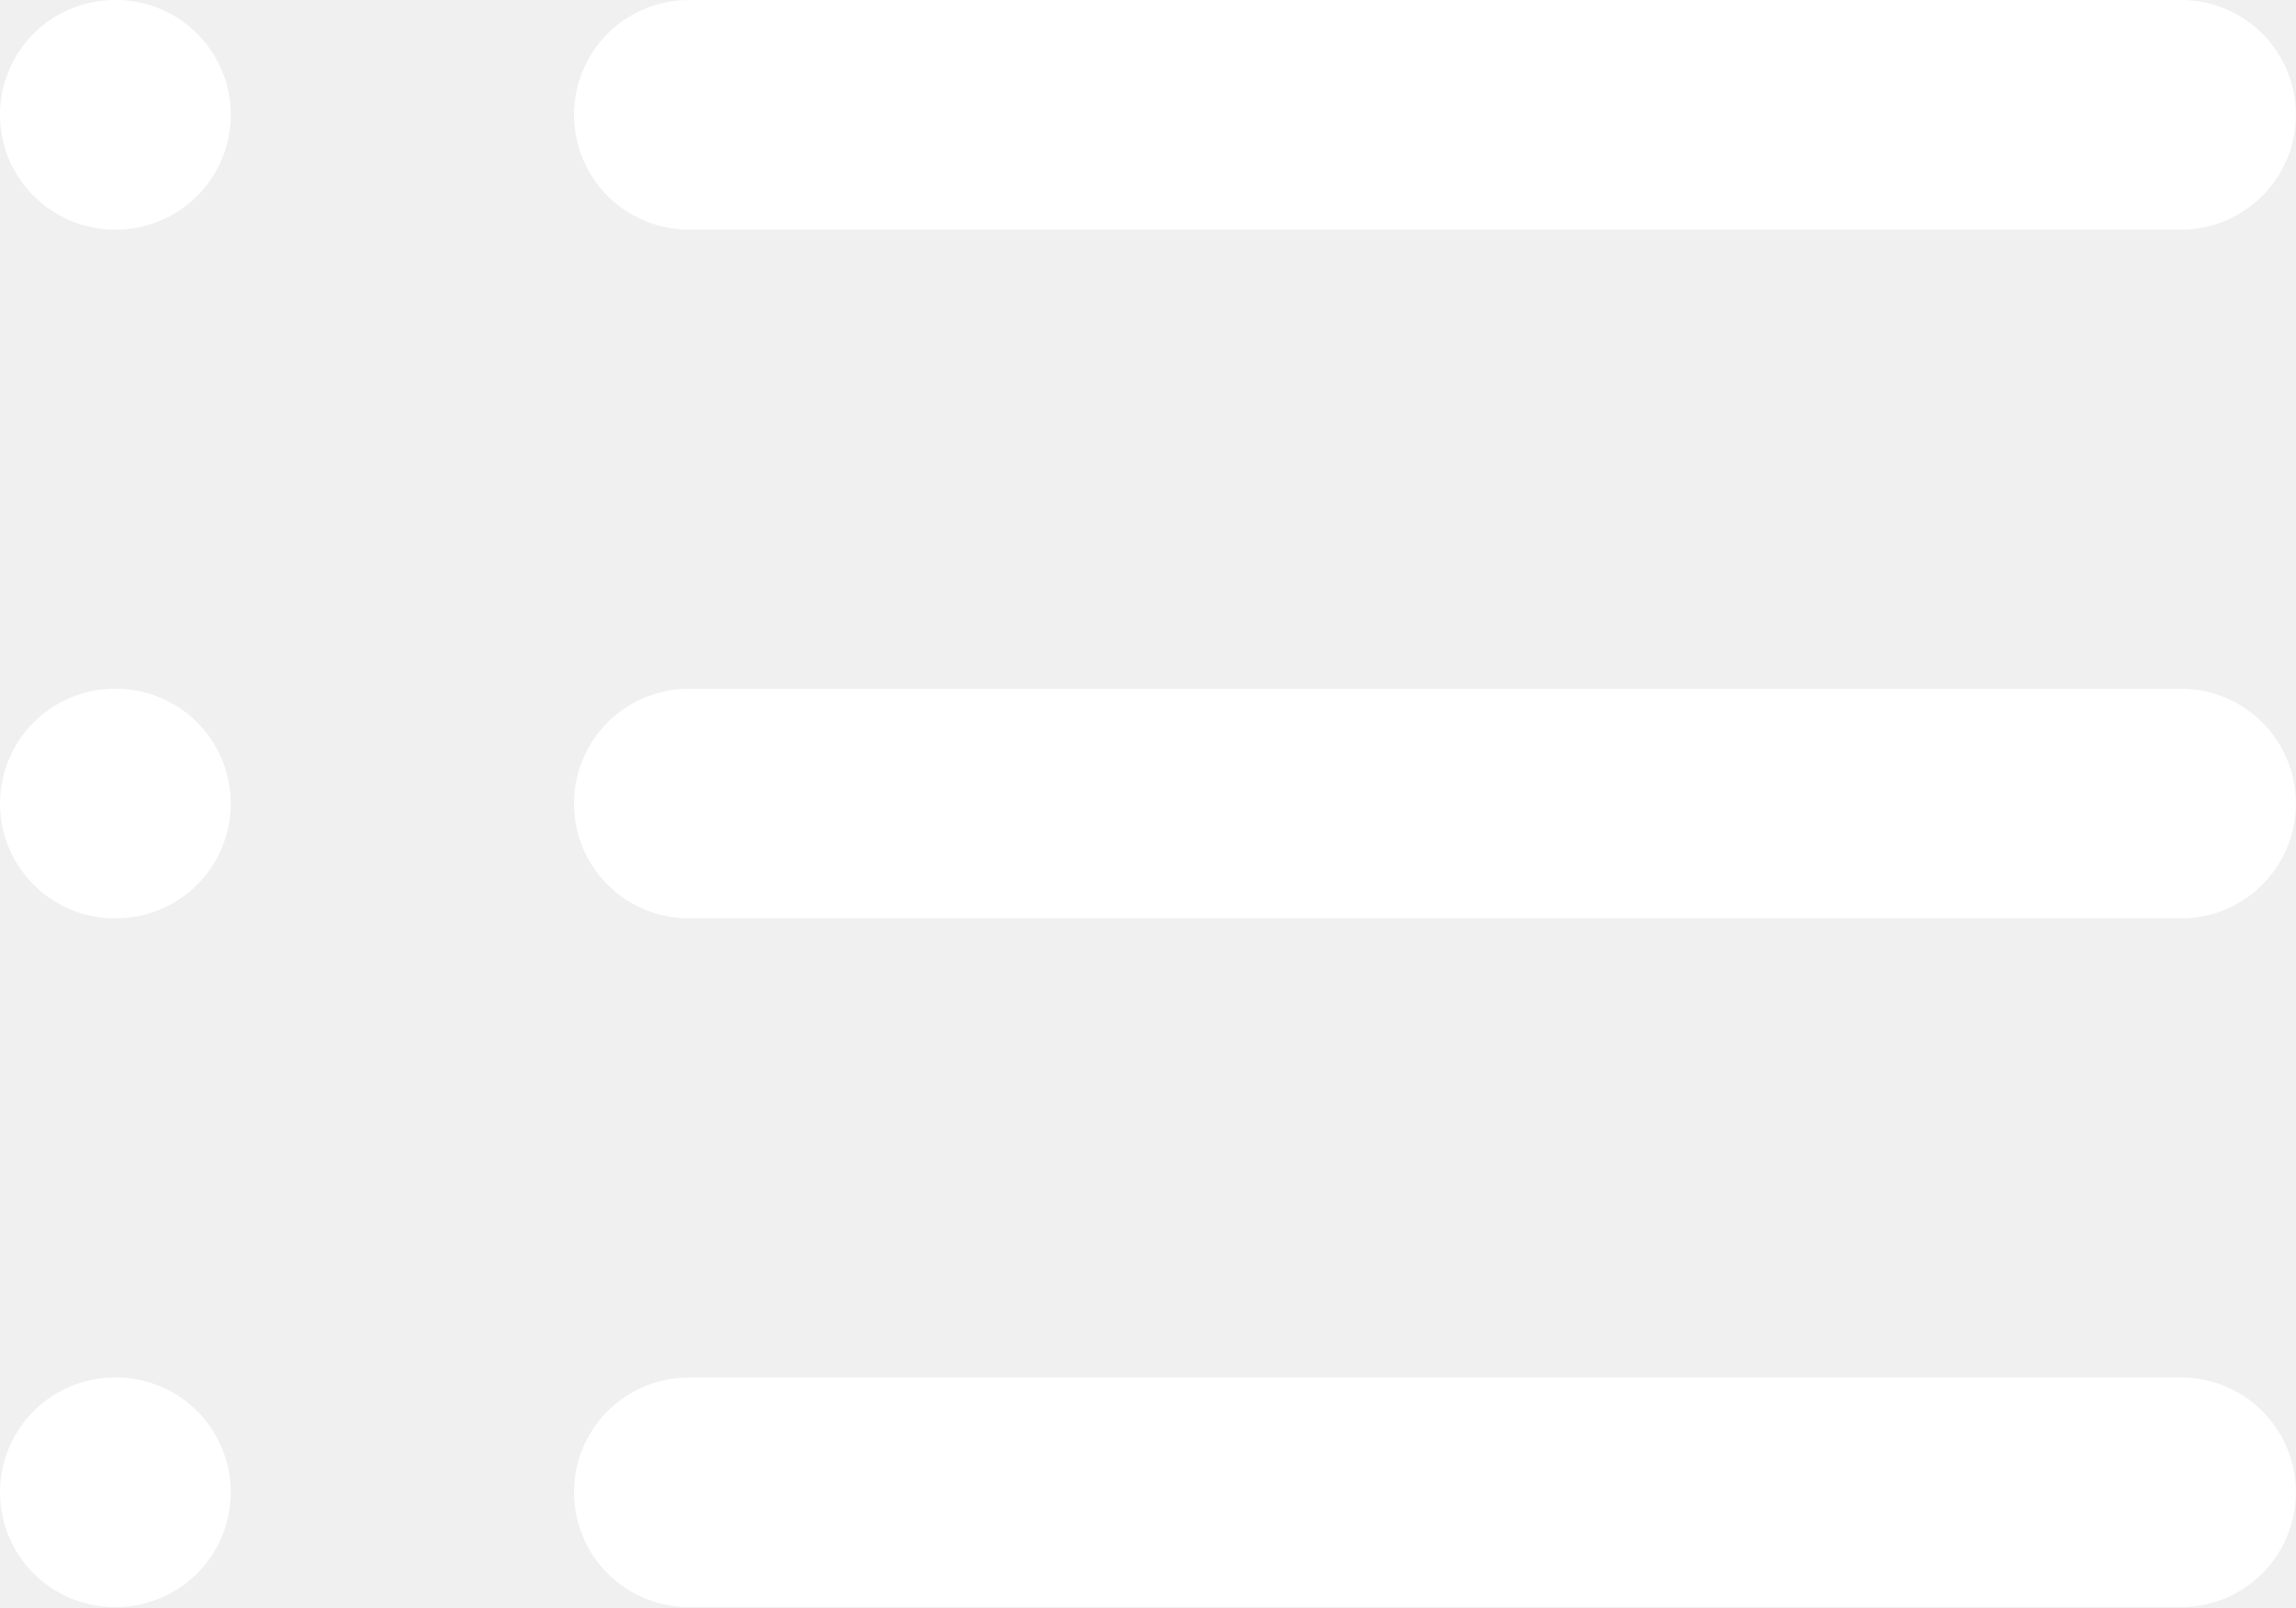
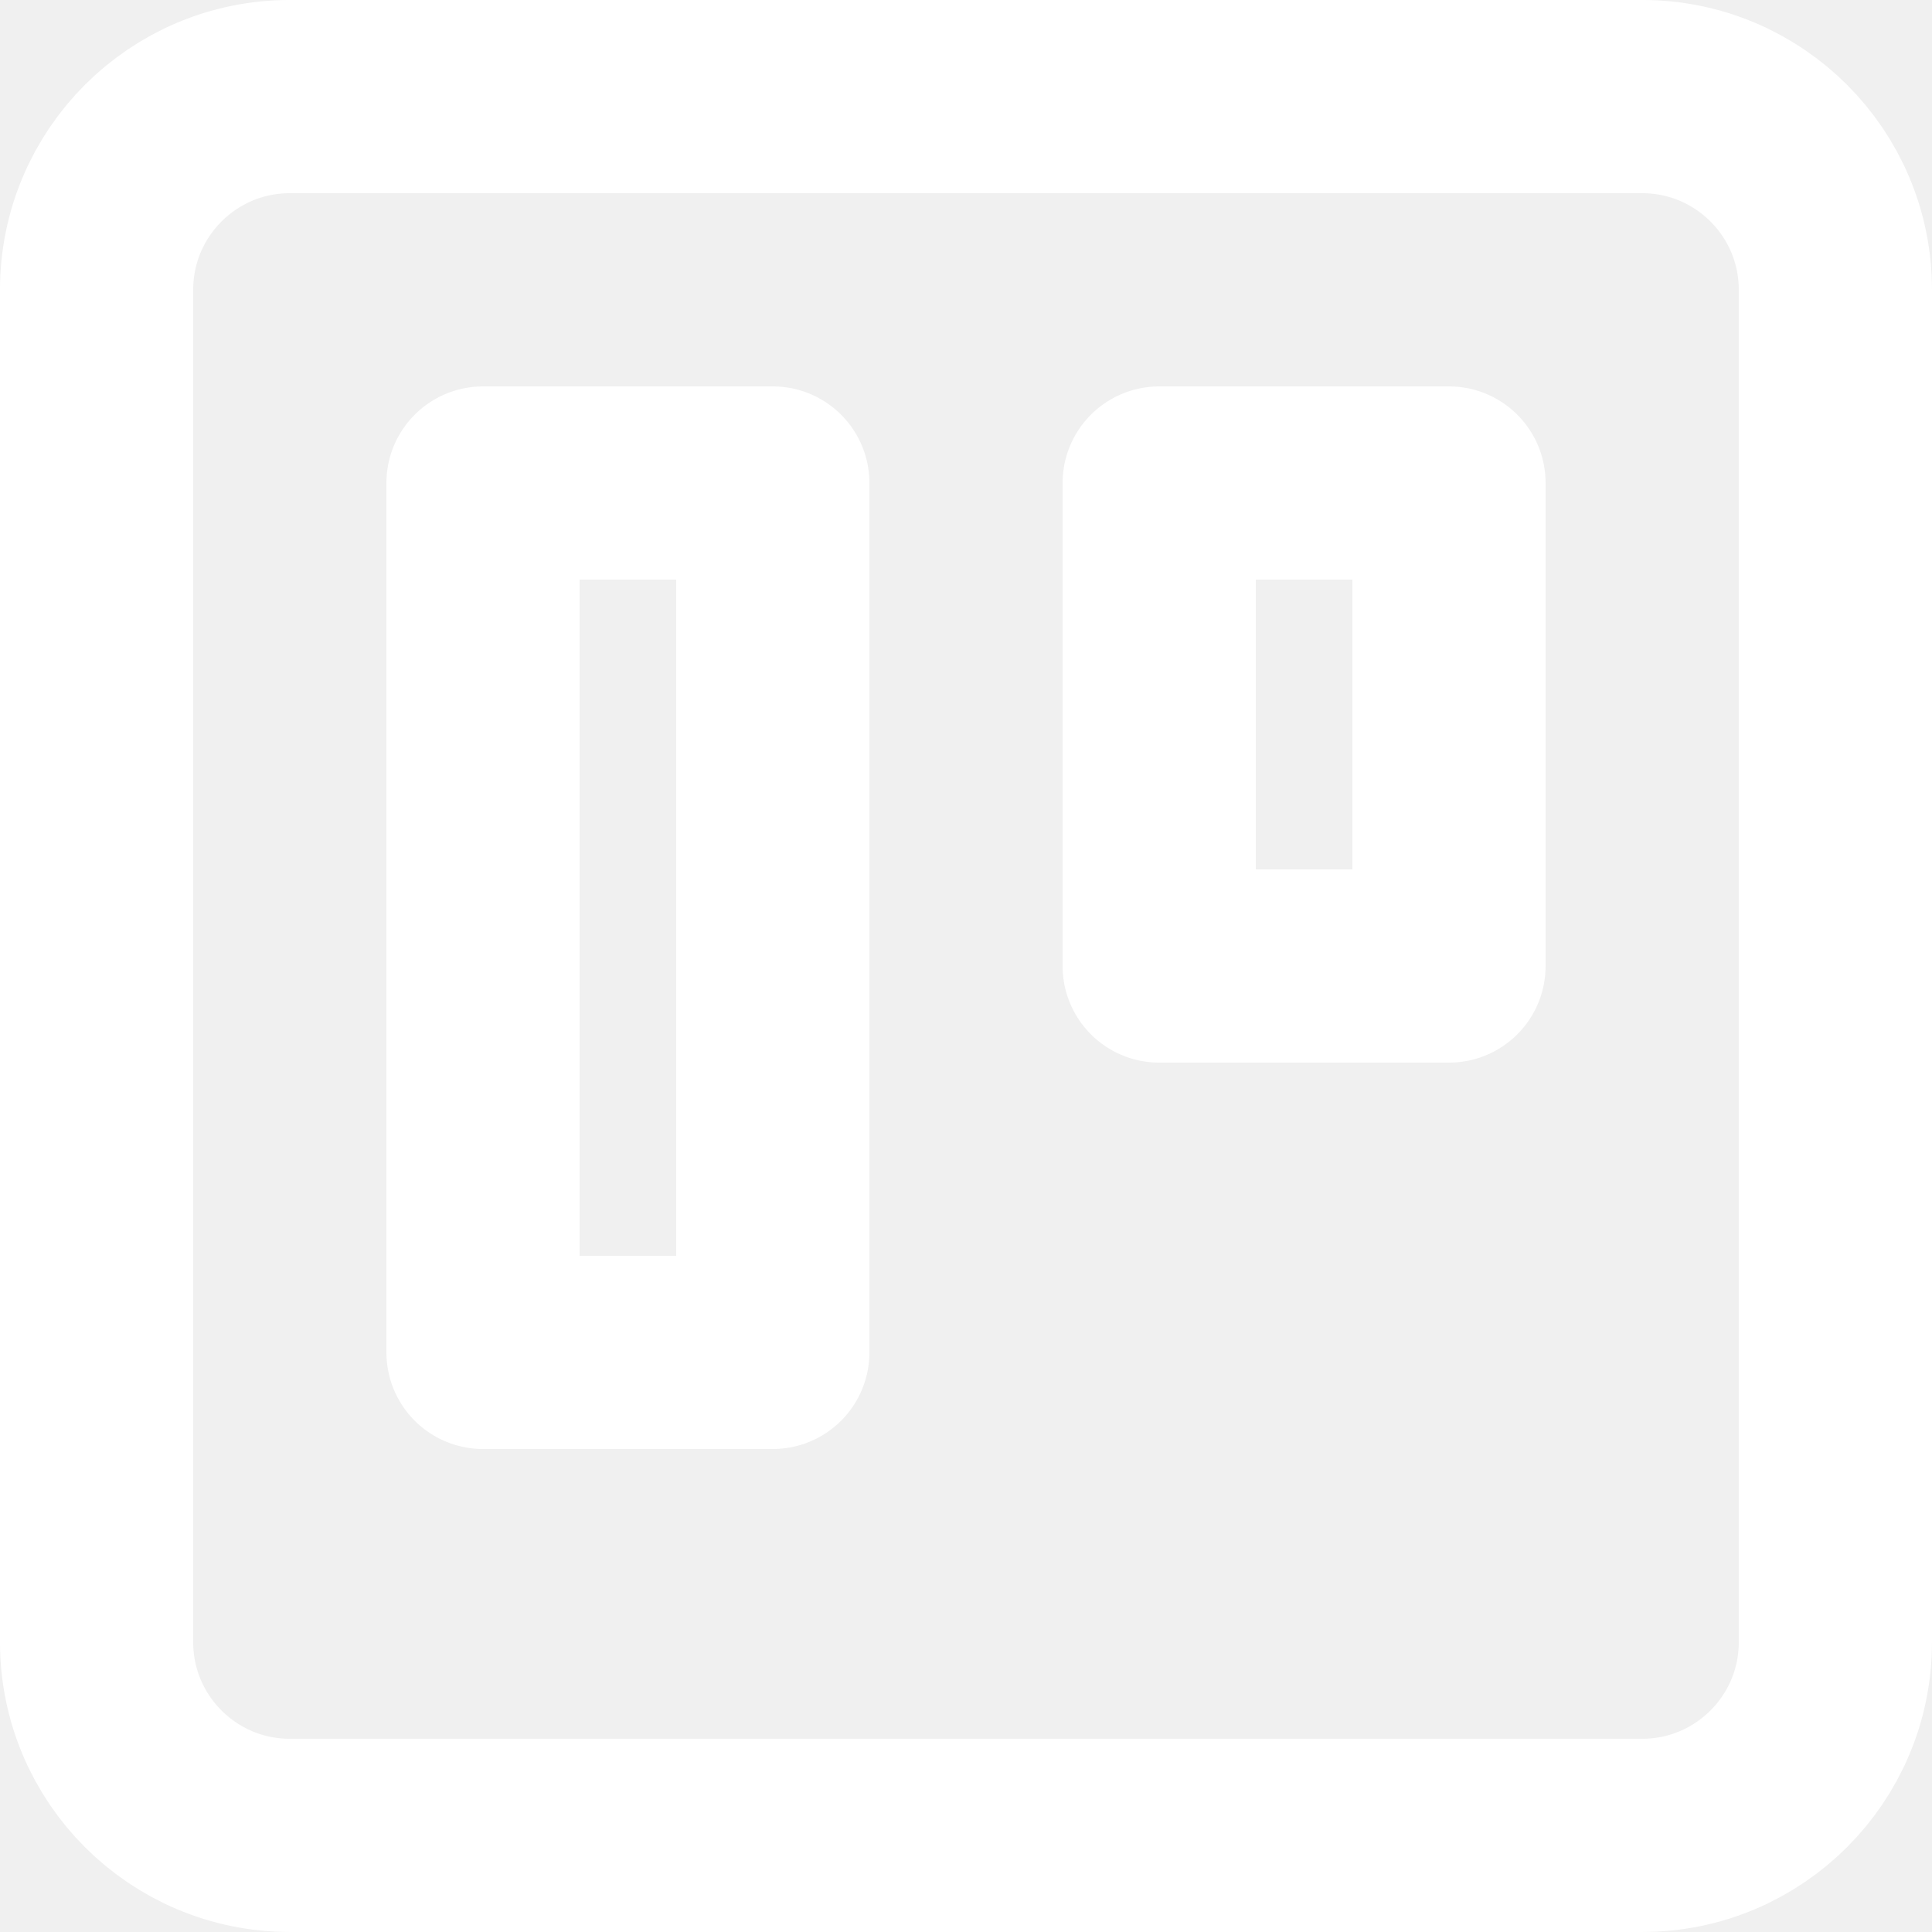
- <svg xmlns="http://www.w3.org/2000/svg" viewBox="0 0 1097.94 768.56">
+ <svg xmlns="http://www.w3.org/2000/svg" viewBox="0 0 626.47 626.47">
  <defs>
-     <style>.cls-1{fill:none;stroke:#fff;stroke-linecap:round;stroke-linejoin:round;stroke-width:109.79px;}</style>
+     <style>.cls-1{fill:none;stroke:#fff;stroke-linecap:round;stroke-linejoin:round;stroke-width:62.65px;}</style>
  </defs>
  <g id="Layer_2" data-name="Layer 2">
-     <g id="Layer_2-2" data-name="Layer 2">
-       <path class="cls-1" d="M329.38,54.9H1043M329.38,384.28H1043M329.38,713.66H1043M54.9,54.9h.55M54.9,384.28h.55M54.9,713.66h.55" />
+     <g id="Layer_3" data-name="Layer 3">
+       <rect class="cls-1" x="31.32" y="31.32" width="563.82" height="563.82" rx="62.65" />
+       <rect class="cls-1" x="156.62" y="156.62" width="93.97" height="281.91" />
+       <rect class="cls-1" x="375.88" y="156.62" width="93.97" height="156.62" />
    </g>
  </g>
</svg>
